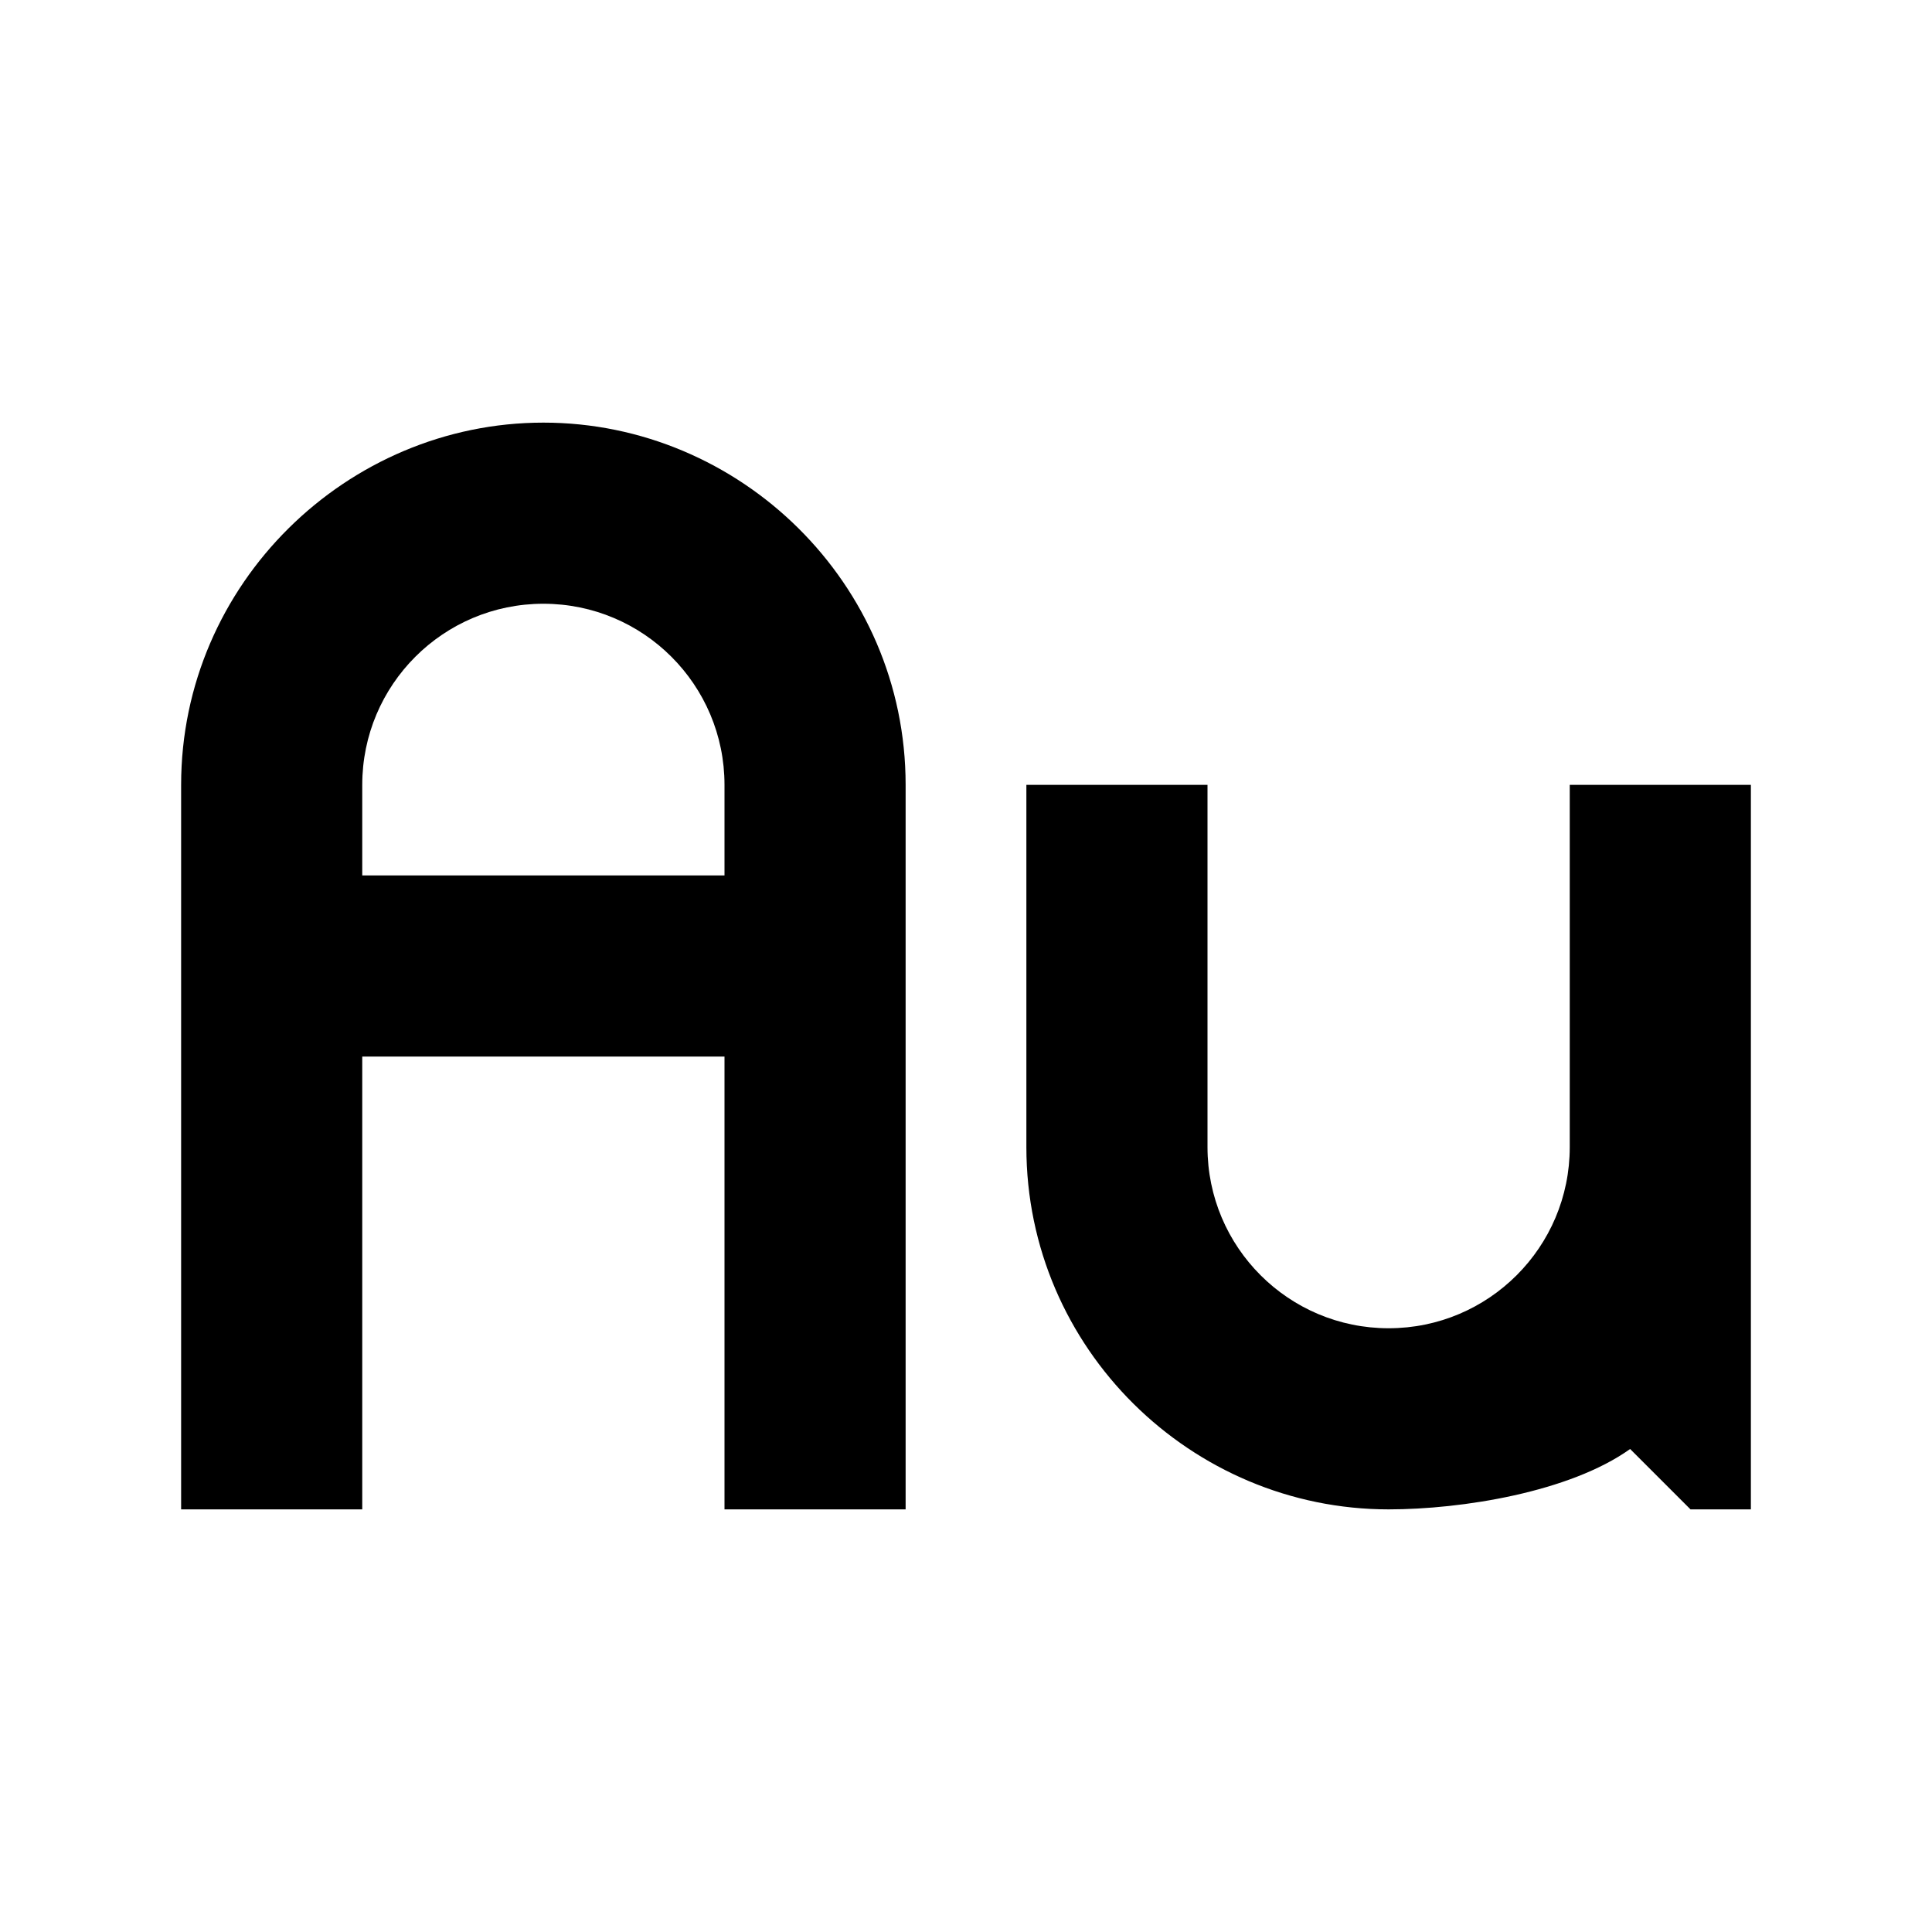
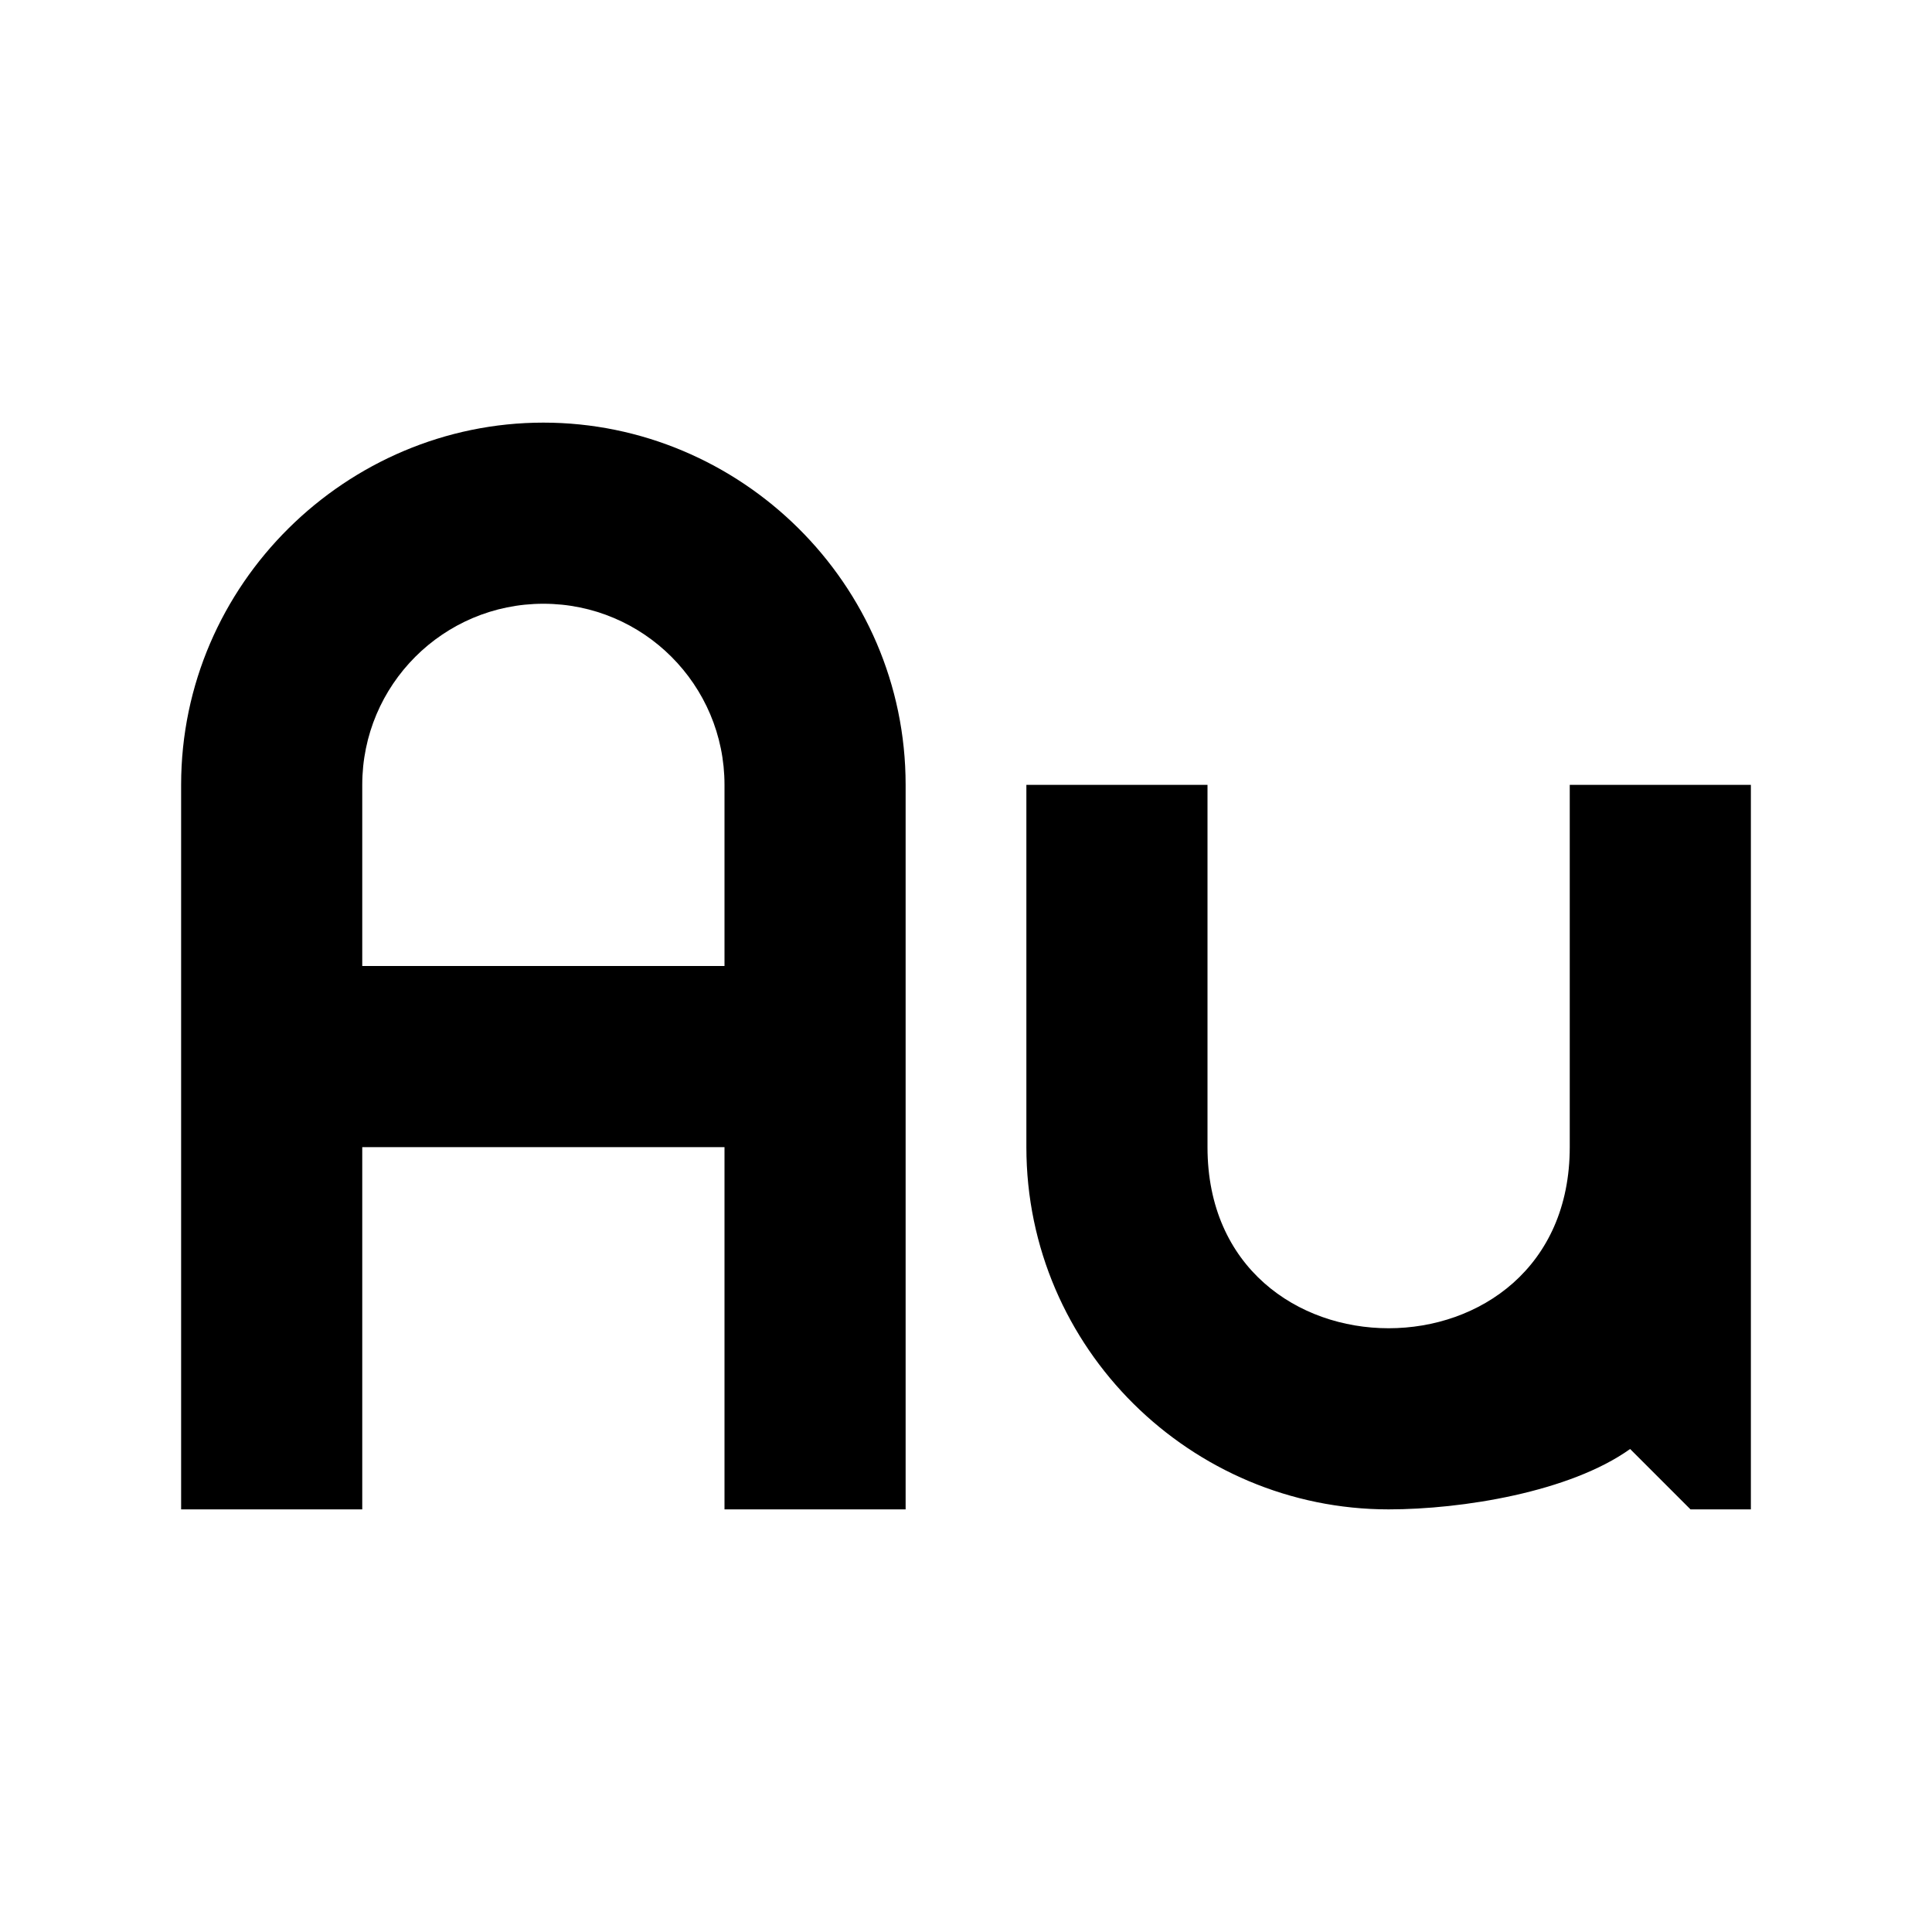
- <svg xmlns="http://www.w3.org/2000/svg" width="32" height="32">
-   <path d="M17 13v6c0 3.34 2.736 6 6 6 1.214 0 3-.286 4-1l1 1h1V13h-3v6a3 3 0 0 1-6 0v-6zM9 7c-3.252 0-6 2.666-6 6v12h3v-7.5h6V25h3V13c0-3.34-2.742-6-6-6Zm0 3a3 3 0 0 1 3 3v1.5H6V13a3 3 0 0 1 3-3z" style="fill:#000;fill-opacity:1;fill-rule:nonzero;stroke:none;stroke-width:1.5" />
+ <svg xmlns="http://www.w3.org/2000/svg" width="32" height="32" version="1.1" id="svg934">
+   <defs id="defs938" />
+   <path d="m 17,13 v 6 c 0,3.34 2.736,6 6,6 1.214,0 3,-0.286 4,-1 l 1,1 h 1 V 13 h -3 v 6 c 0,4 -6,4 -6,0 V 13 Z M 9,7 C 5.748,7 3,9.666 3,13 v 12 h 3 v -6 h 6 v 6 h 3 V 13 C 15,9.66 12.258,7 9,7 Z m 0,3 c 1.657,0 3,1.343 3,3 v 3 H 6 v -3 c 0,-1.657 1.343,-3 3,-3 z" style="fill:#000000;fill-opacity:1;fill-rule:nonzero;stroke:none;stroke-width:1.5" id="path932" />
</svg>
